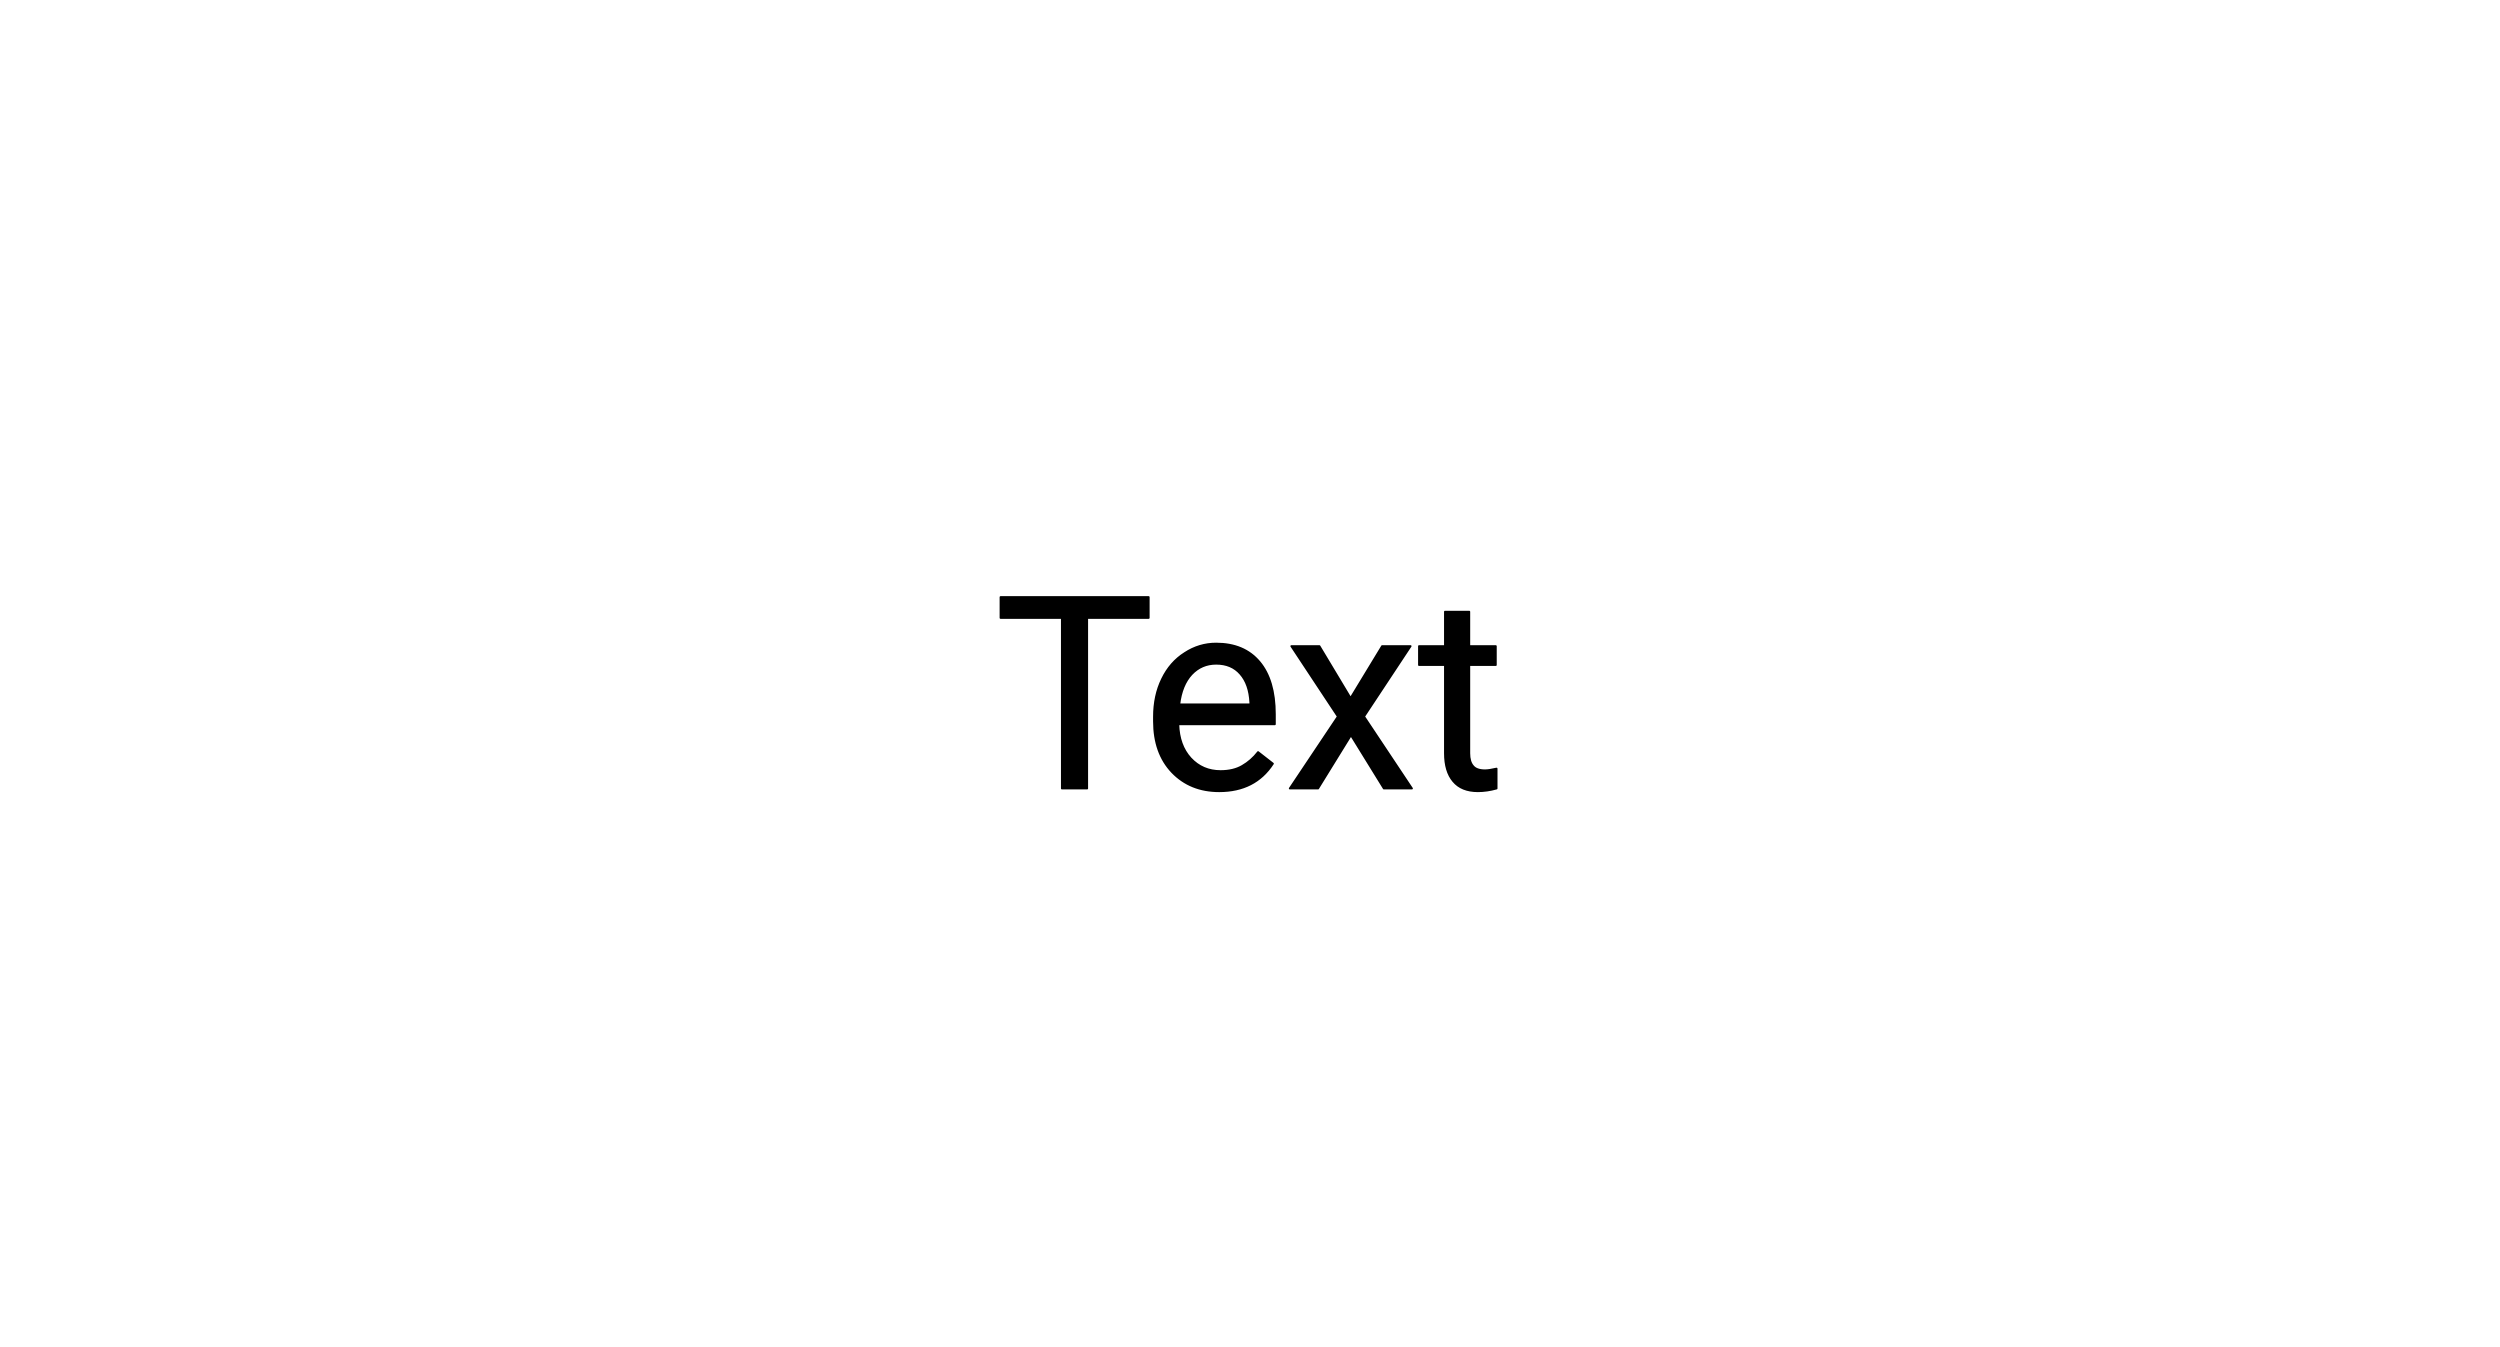
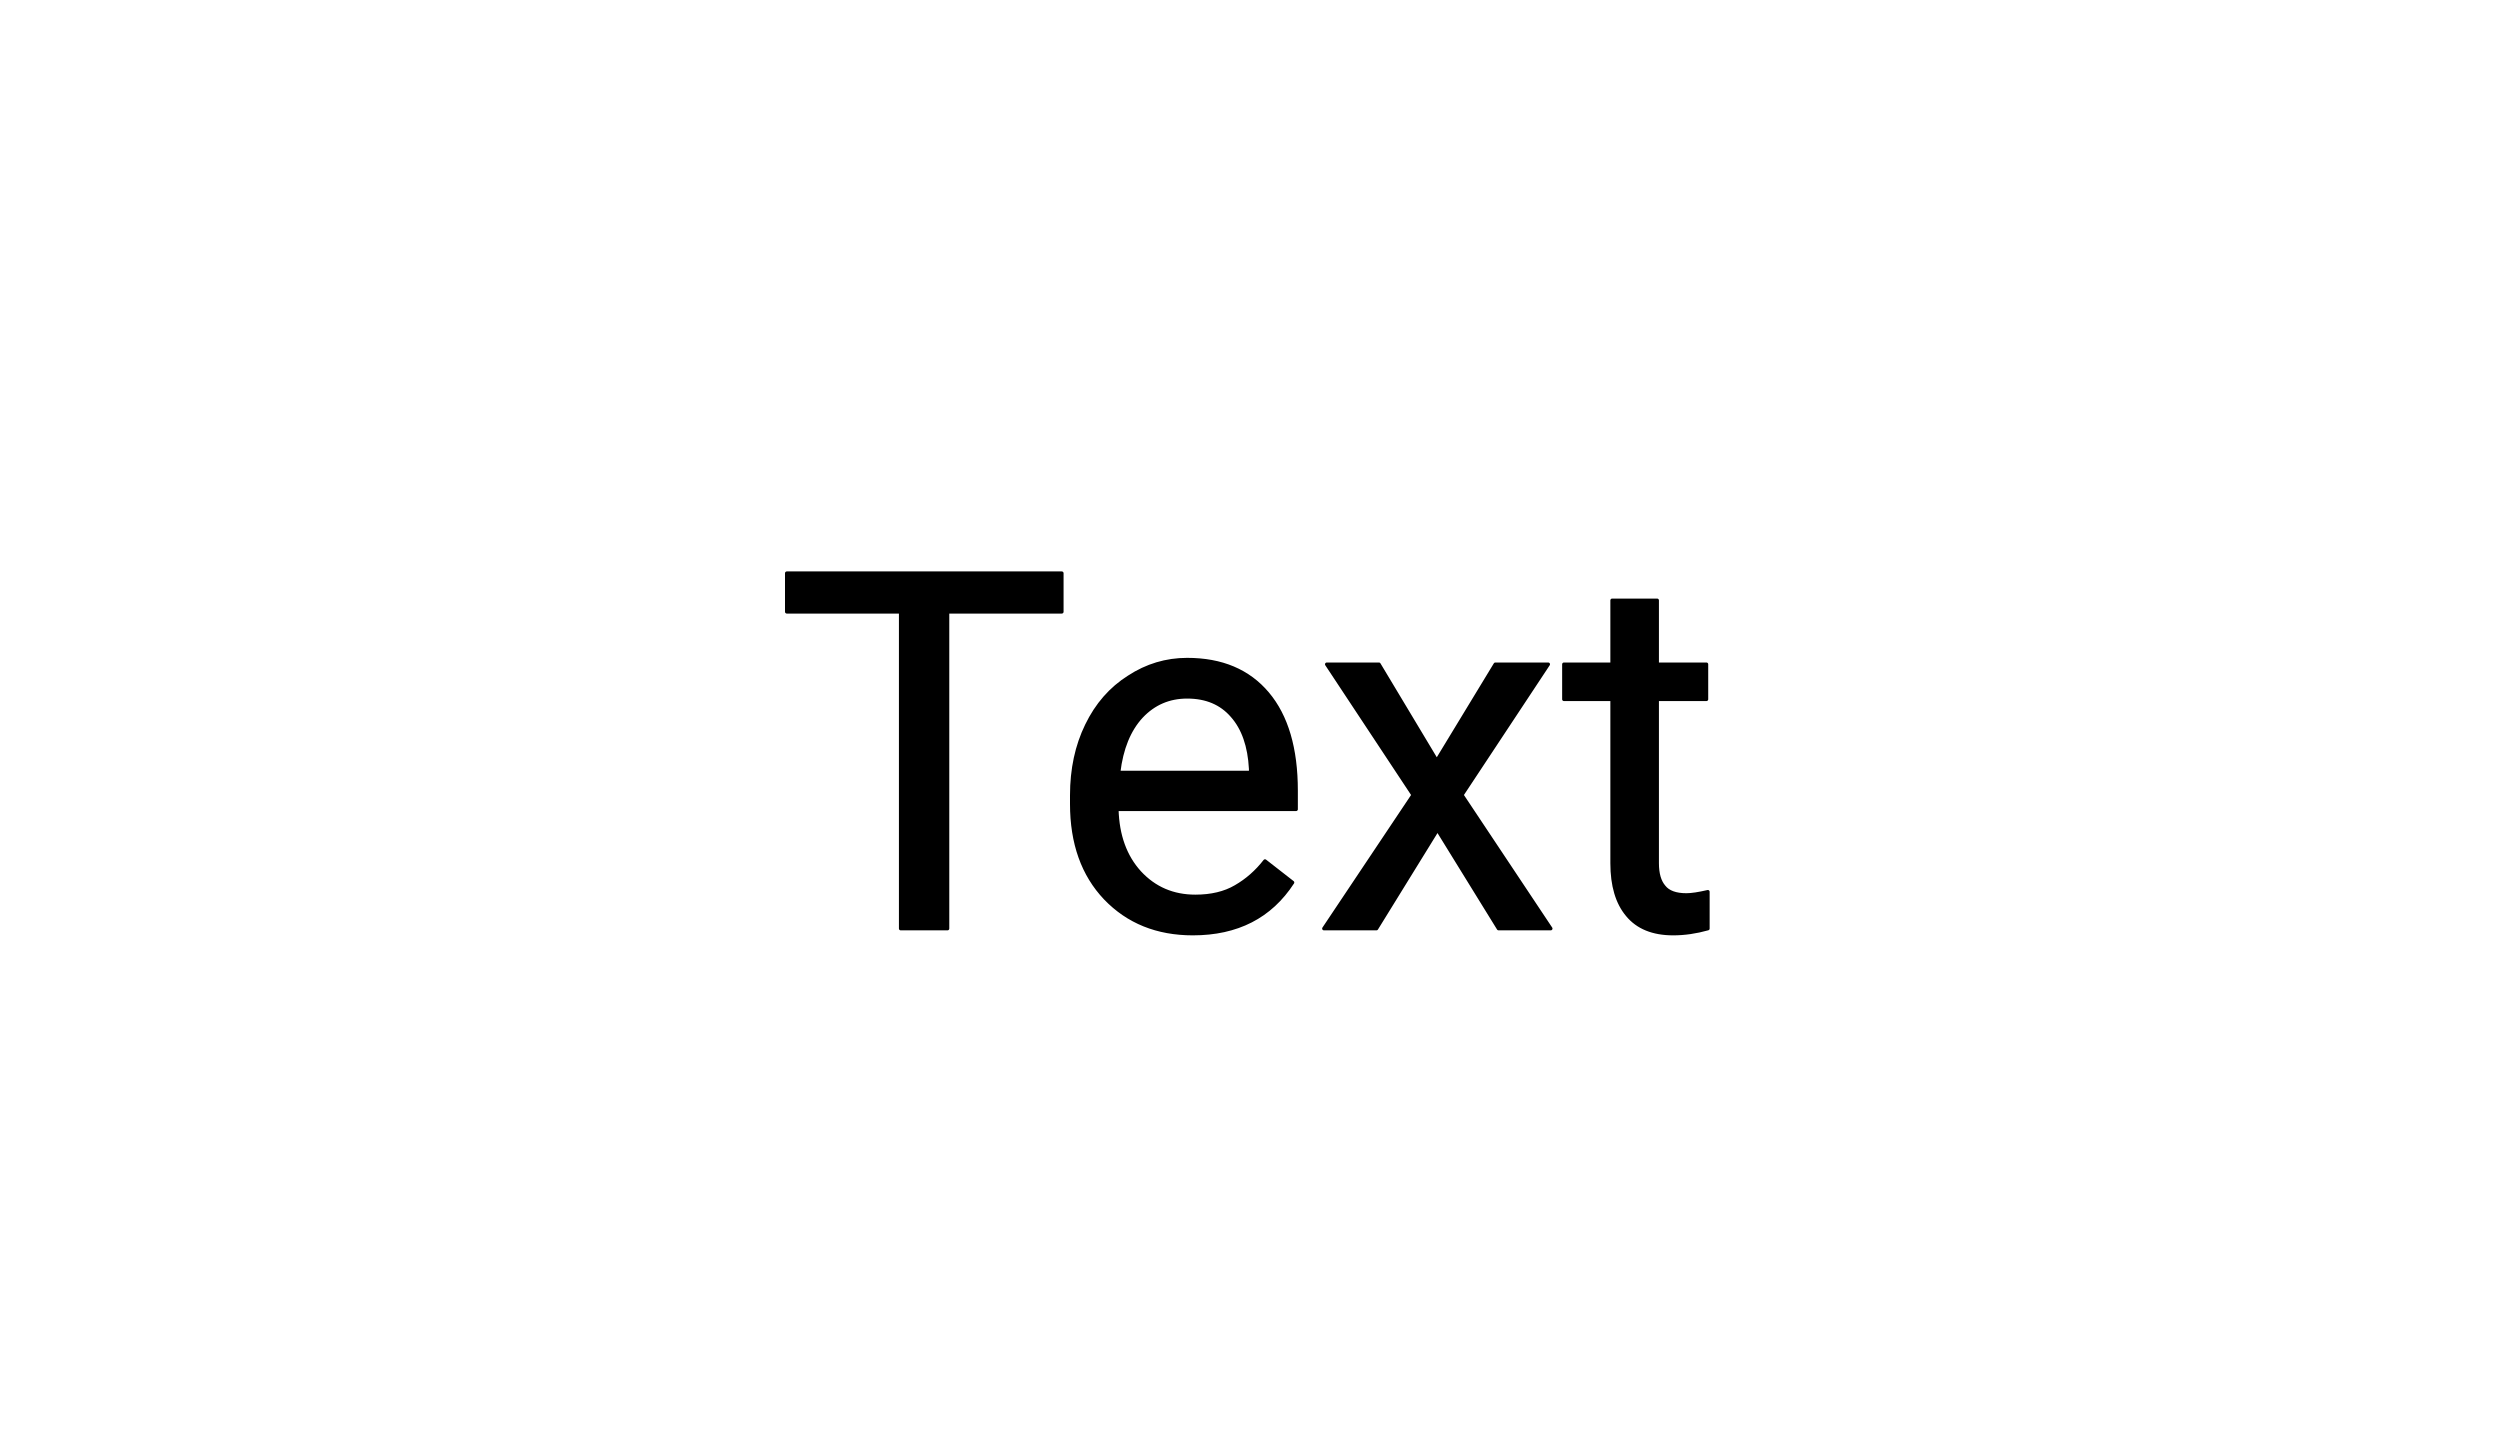
- <svg xmlns="http://www.w3.org/2000/svg" version="1.1" width="130" height="70" viewbox="0 0 130 70" shape-rendering="geometricPrecision">
-   <g id="52624866b06c42c69d2b42dd0df533e4" transform="translate(5, 5) ">
-     <path fill="#FFFFFFFF" stroke="none" stroke-width="2" d="M0 0L0 60L120 60L120 0L0 0Z" />
+ <svg xmlns="http://www.w3.org/2000/svg" version="1.1" width="70" height="40" viewbox="0 0 70 40" shape-rendering="geometricPrecision">
+   <g id="b00e67252e6541b3a1724deca86dc5c2" transform="translate(5, 5) ">
+     <path fill="#FFFFFFFF" stroke="none" stroke-width="2" d="M0 0L0 30L60 30L60 0L0 0Z" />
    <g transform="matrix(1, 1, 0, 0, 0, 1, 0)">
-       <path fill="#000000FF" stroke="#000000FF" stroke-linecap="round" stroke-linejoin="round" stroke-width="0.1" d="M54.73 26.05L54.73 27.13L51.53 27.13L51.53 36L50.22 36L50.22 27.13L47.03 27.13L47.03 26.05L54.73 26.05ZM58.40 36.14L58.40 36.14Q56.90 36.14 55.95 35.15Q55.01 34.16 55.01 32.51L55.01 32.51L55.01 32.27Q55.01 31.17 55.43 30.31Q55.85 29.44 56.61 28.96Q57.36 28.47 58.24 28.47L58.24 28.47Q59.69 28.47 60.49 29.42Q61.29 30.37 61.29 32.14L61.29 32.14L61.29 32.66L56.27 32.66Q56.30 33.76 56.91 34.43Q57.53 35.10 58.47 35.10L58.47 35.10Q59.14 35.10 59.60 34.83Q60.07 34.56 60.42 34.11L60.42 34.11L61.19 34.71Q60.26 36.14 58.40 36.14ZM58.24 29.51L58.24 29.51Q57.48 29.51 56.96 30.06Q56.44 30.62 56.32 31.63L56.32 31.63L60.02 31.63L60.02 31.53Q59.97 30.57 59.50 30.04Q59.04 29.51 58.24 29.51ZM63.61 28.60L65.23 31.30L66.87 28.60L68.35 28.60L65.93 32.26L68.42 36L66.96 36L65.25 33.23L63.54 36L62.07 36L64.57 32.26L62.15 28.60L63.61 28.60ZM70.14 26.81L71.40 26.81L71.40 28.60L72.78 28.60L72.78 29.58L71.40 29.58L71.40 34.17Q71.40 34.61 71.59 34.83Q71.77 35.06 72.22 35.06L72.22 35.06Q72.43 35.06 72.82 34.97L72.82 34.97L72.82 36Q72.32 36.14 71.85 36.14L71.85 36.14Q71.00 36.14 70.57 35.62Q70.14 35.11 70.14 34.17L70.14 34.17L70.14 29.58L68.79 29.58L68.79 28.60L70.14 28.60L70.14 26.81Z" />
+       <path fill="#000000FF" stroke="#000000FF" stroke-linecap="round" stroke-linejoin="round" stroke-width="0.1" d="M24.73 11.05L24.73 12.13L21.53 12.13L21.53 21L20.22 21L20.22 12.13L17.03 12.13L17.03 11.05L24.73 11.05ZM28.40 21.14L28.40 21.14Q26.90 21.14 25.95 20.15Q25.01 19.16 25.01 17.51L25.01 17.51L25.01 17.27Q25.01 16.17 25.43 15.31Q25.85 14.44 26.61 13.96Q27.36 13.47 28.24 13.47L28.24 13.47Q29.69 13.47 30.49 14.42Q31.29 15.37 31.29 17.14L31.29 17.14L31.29 17.66L26.27 17.66Q26.30 18.76 26.91 19.43Q27.53 20.10 28.47 20.10L28.47 20.10Q29.14 20.10 29.60 19.83Q30.07 19.56 30.42 19.11L30.42 19.11L31.19 19.71Q30.26 21.14 28.40 21.14ZM28.24 14.51L28.24 14.51Q27.48 14.51 26.96 15.06Q26.44 15.62 26.32 16.63L26.32 16.63L30.02 16.63L30.02 16.53Q29.97 15.57 29.50 15.04Q29.04 14.51 28.24 14.51ZM33.61 13.60L35.23 16.30L36.87 13.60L38.35 13.60L35.93 17.26L38.42 21L36.96 21L35.25 18.23L33.54 21L32.07 21L34.57 17.26L32.15 13.60L33.61 13.60ZM40.14 11.81L41.40 11.81L41.40 13.60L42.78 13.60L42.78 14.58L41.40 14.58L41.40 19.17Q41.40 19.61 41.59 19.83Q41.77 20.06 42.22 20.06L42.22 20.06Q42.43 20.06 42.82 19.97L42.82 19.97L42.82 21Q42.32 21.14 41.85 21.14L41.85 21.14Q41.00 21.14 40.57 20.62Q40.14 20.11 40.14 19.17L40.14 19.17L40.14 14.58L38.79 14.58L38.79 13.60L40.14 13.60L40.14 11.81Z" />
    </g>
  </g>
</svg>
